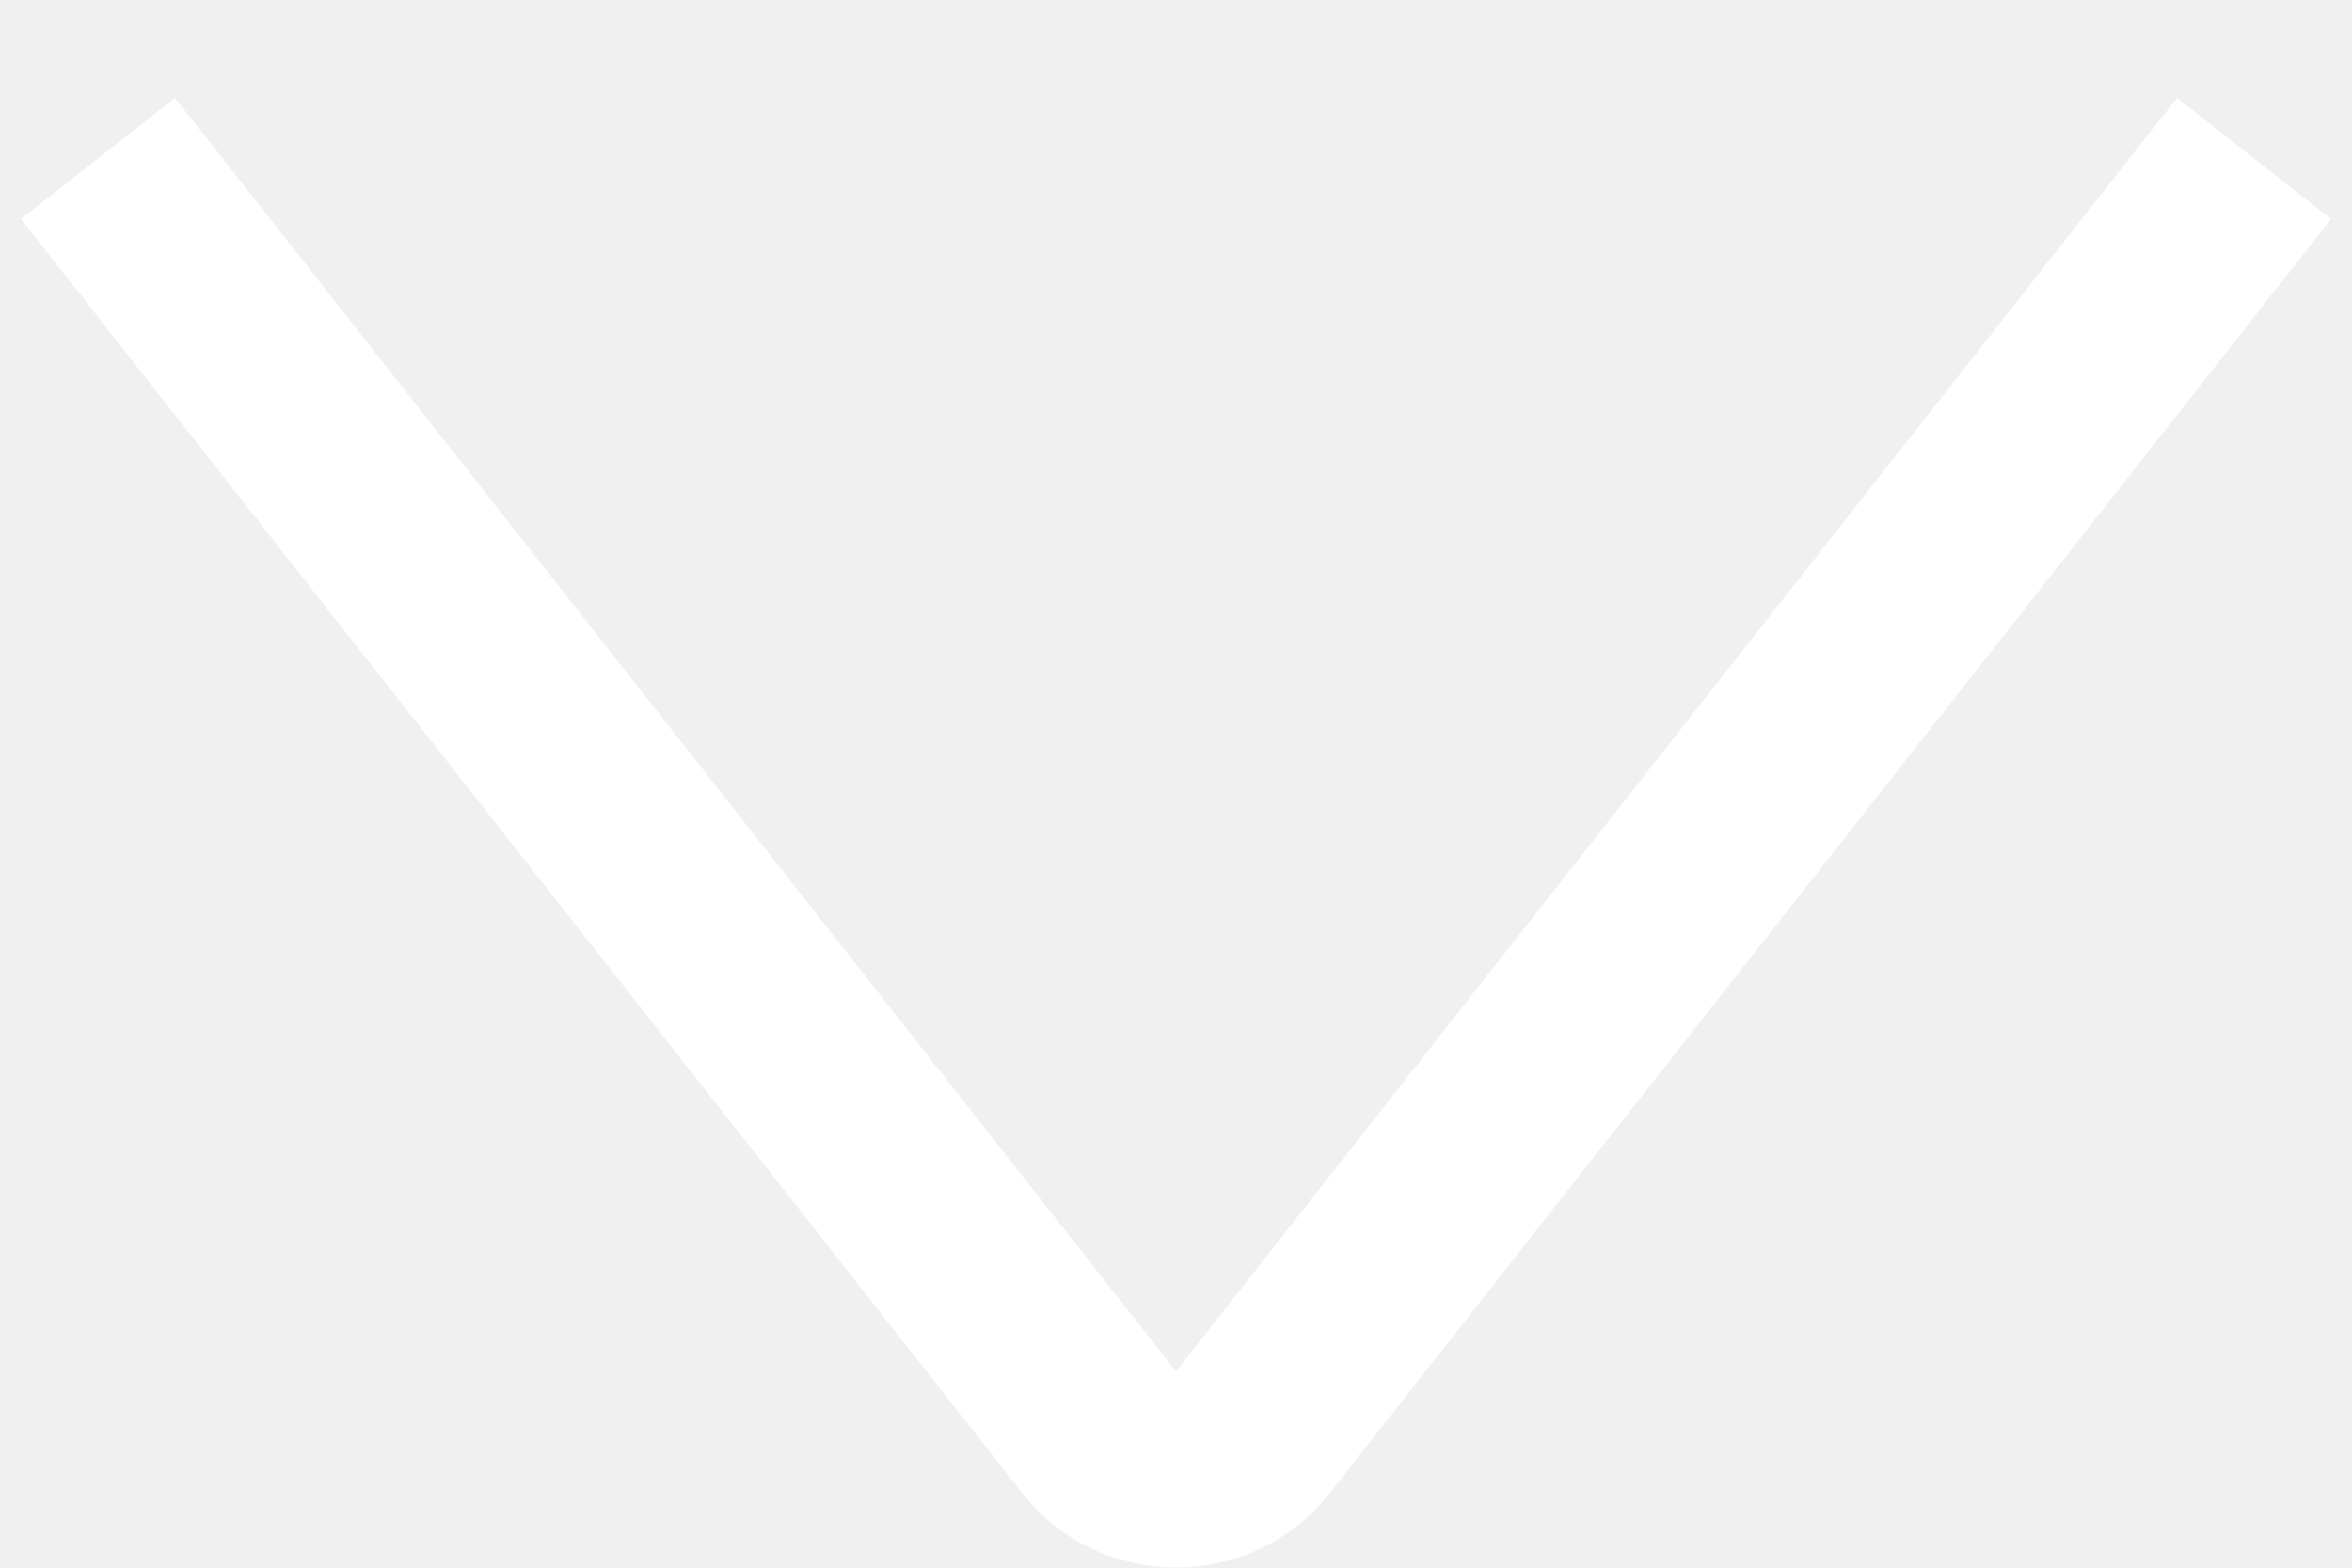
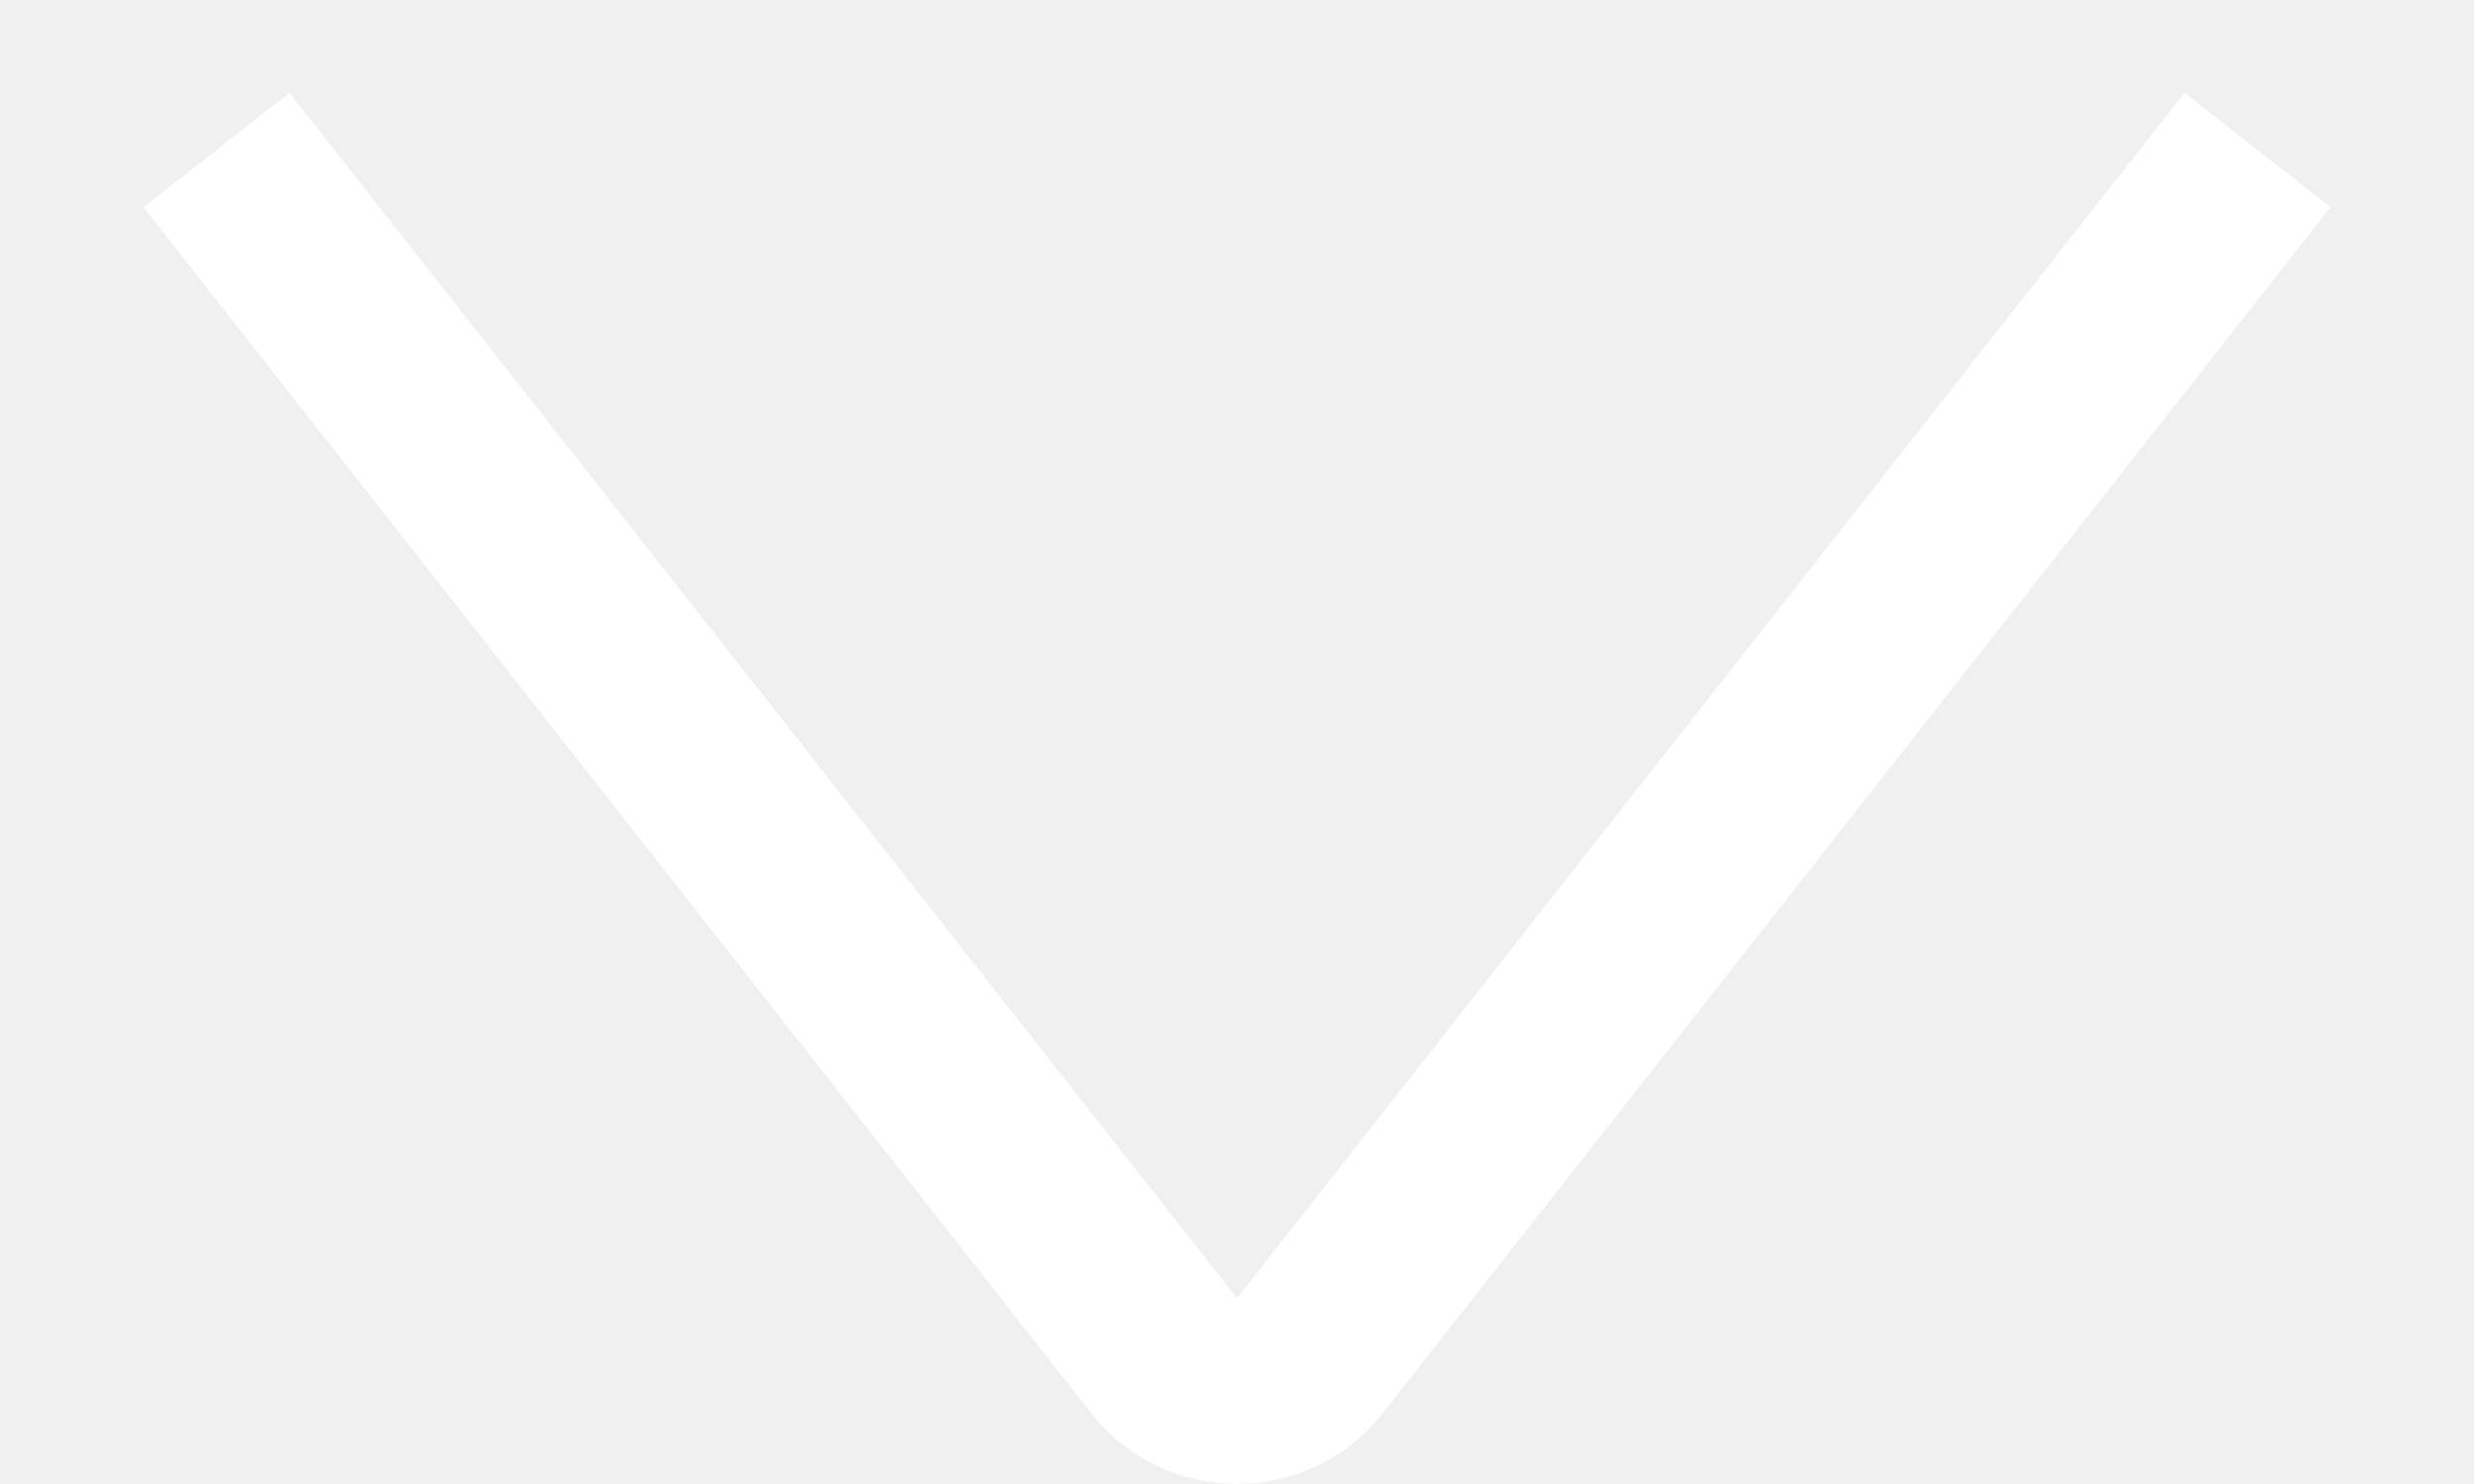
- <svg xmlns="http://www.w3.org/2000/svg" width="18" height="12" viewBox="0 0 18 12" fill="none">
+ <svg xmlns="http://www.w3.org/2000/svg" width="15" height="9" viewBox="0 0 18 12" fill="none">
  <path d="M7.821 11.426C8.421 12.19 9.579 12.19 10.179 11.426L17.84 1.676L16.66 0.75L9 10.498L1.34 0.75L0.16 1.676L7.821 11.426Z" fill="white" />
</svg>
